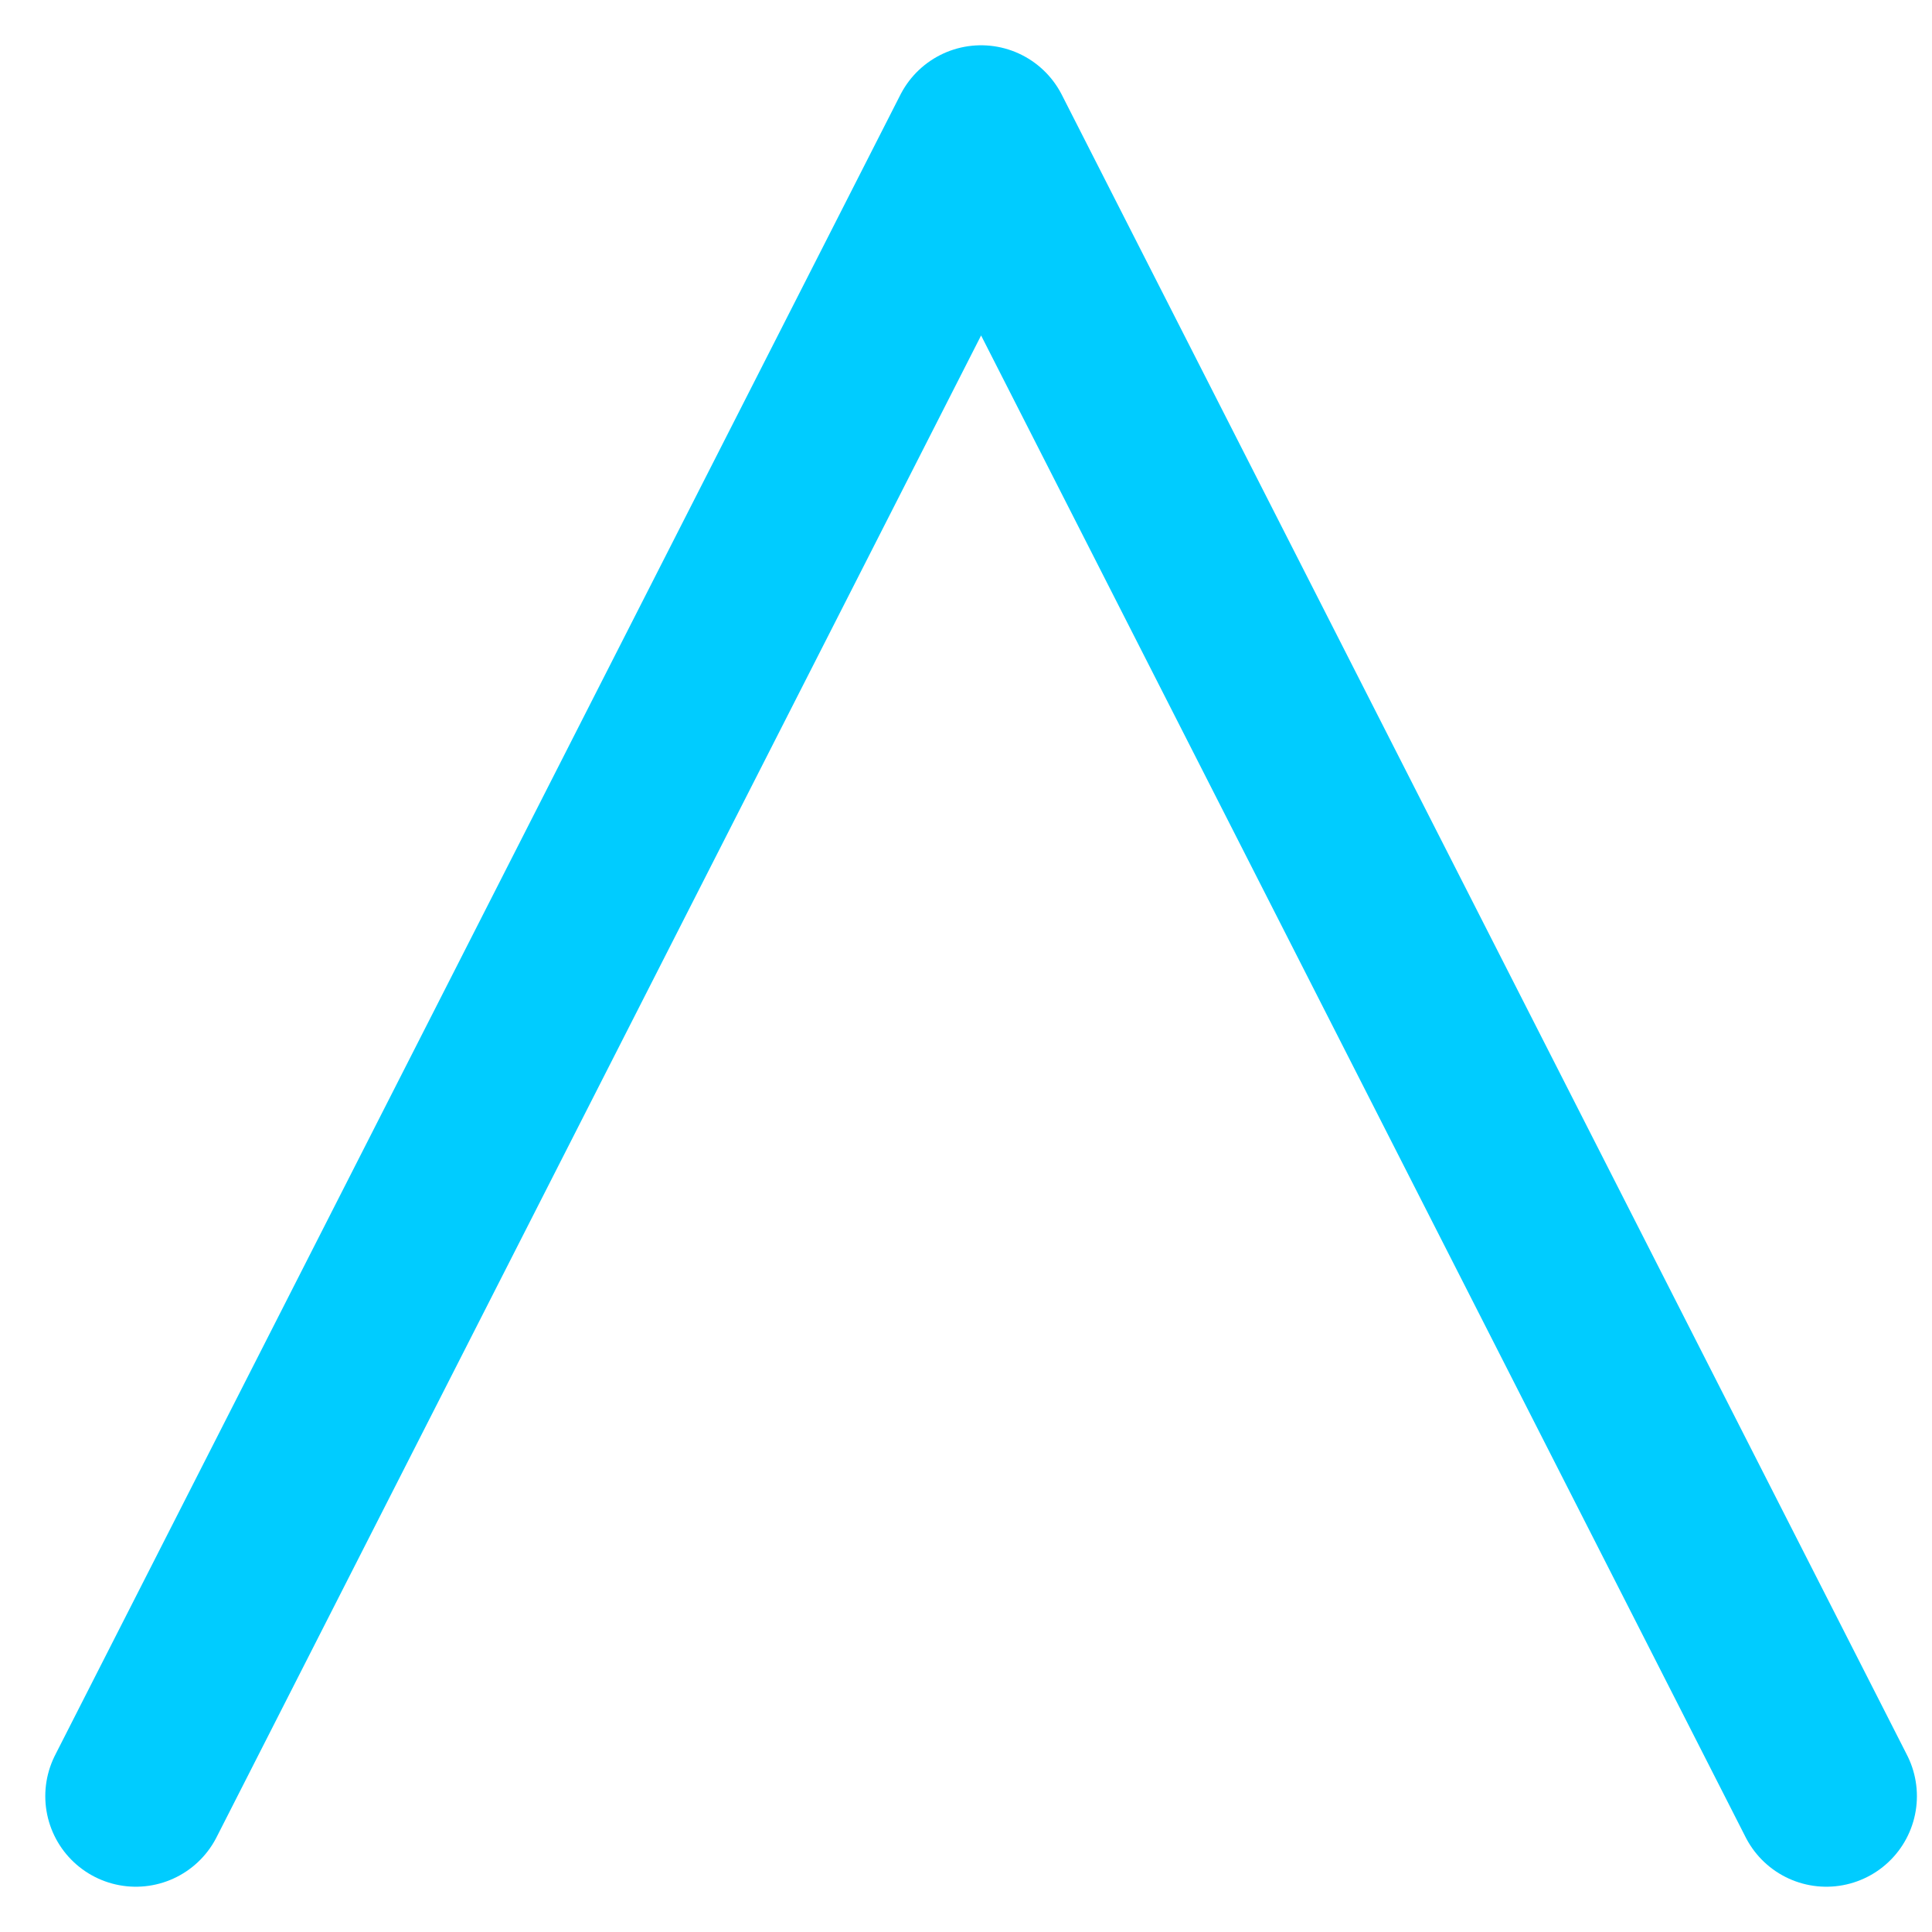
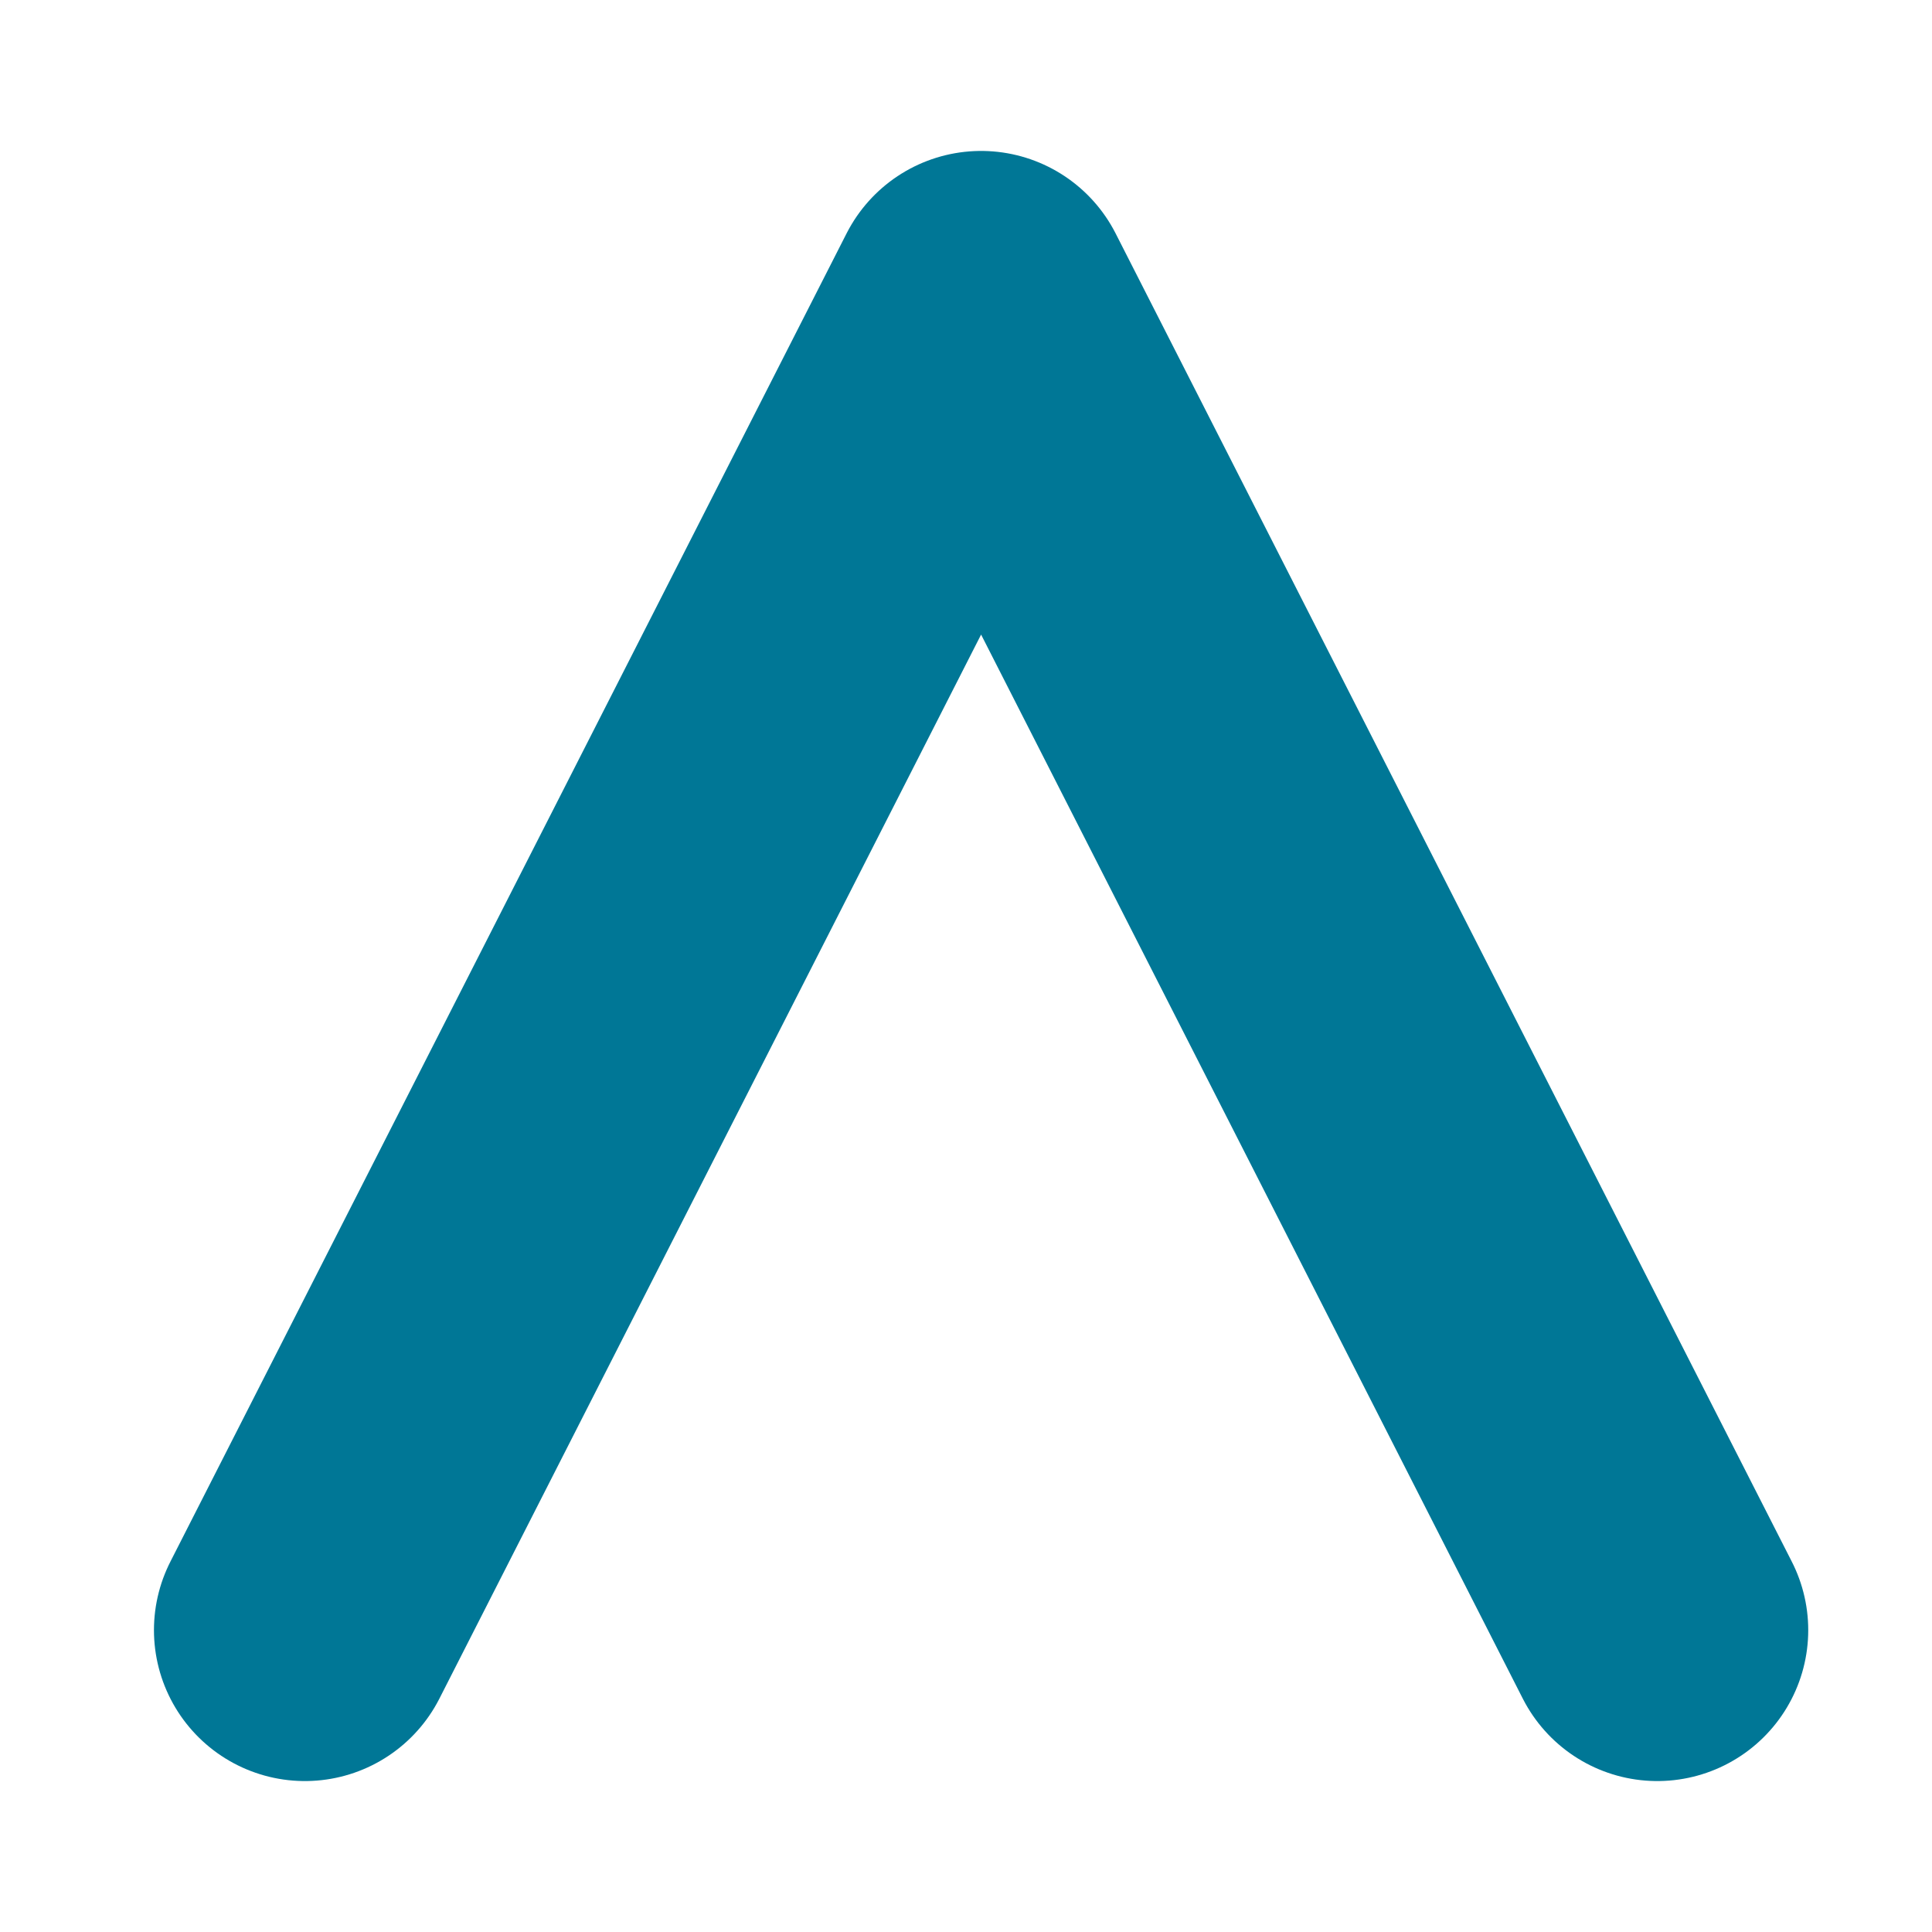
<svg xmlns="http://www.w3.org/2000/svg" id="SVGRoot" width="64px" height="64px" version="1.1" viewBox="0 0 64 64">
-   <path d="m60.5 59.5-28-55-28 55" fill="none" stroke="#0cf" stroke-linecap="round" stroke-linejoin="round" stroke-width="6" />
+   <path d="m54.9 54-22.4-44-22.4 44" fill="none" stroke="#007796" stroke-linecap="round" stroke-linejoin="round" stroke-width="10" />
</svg>
